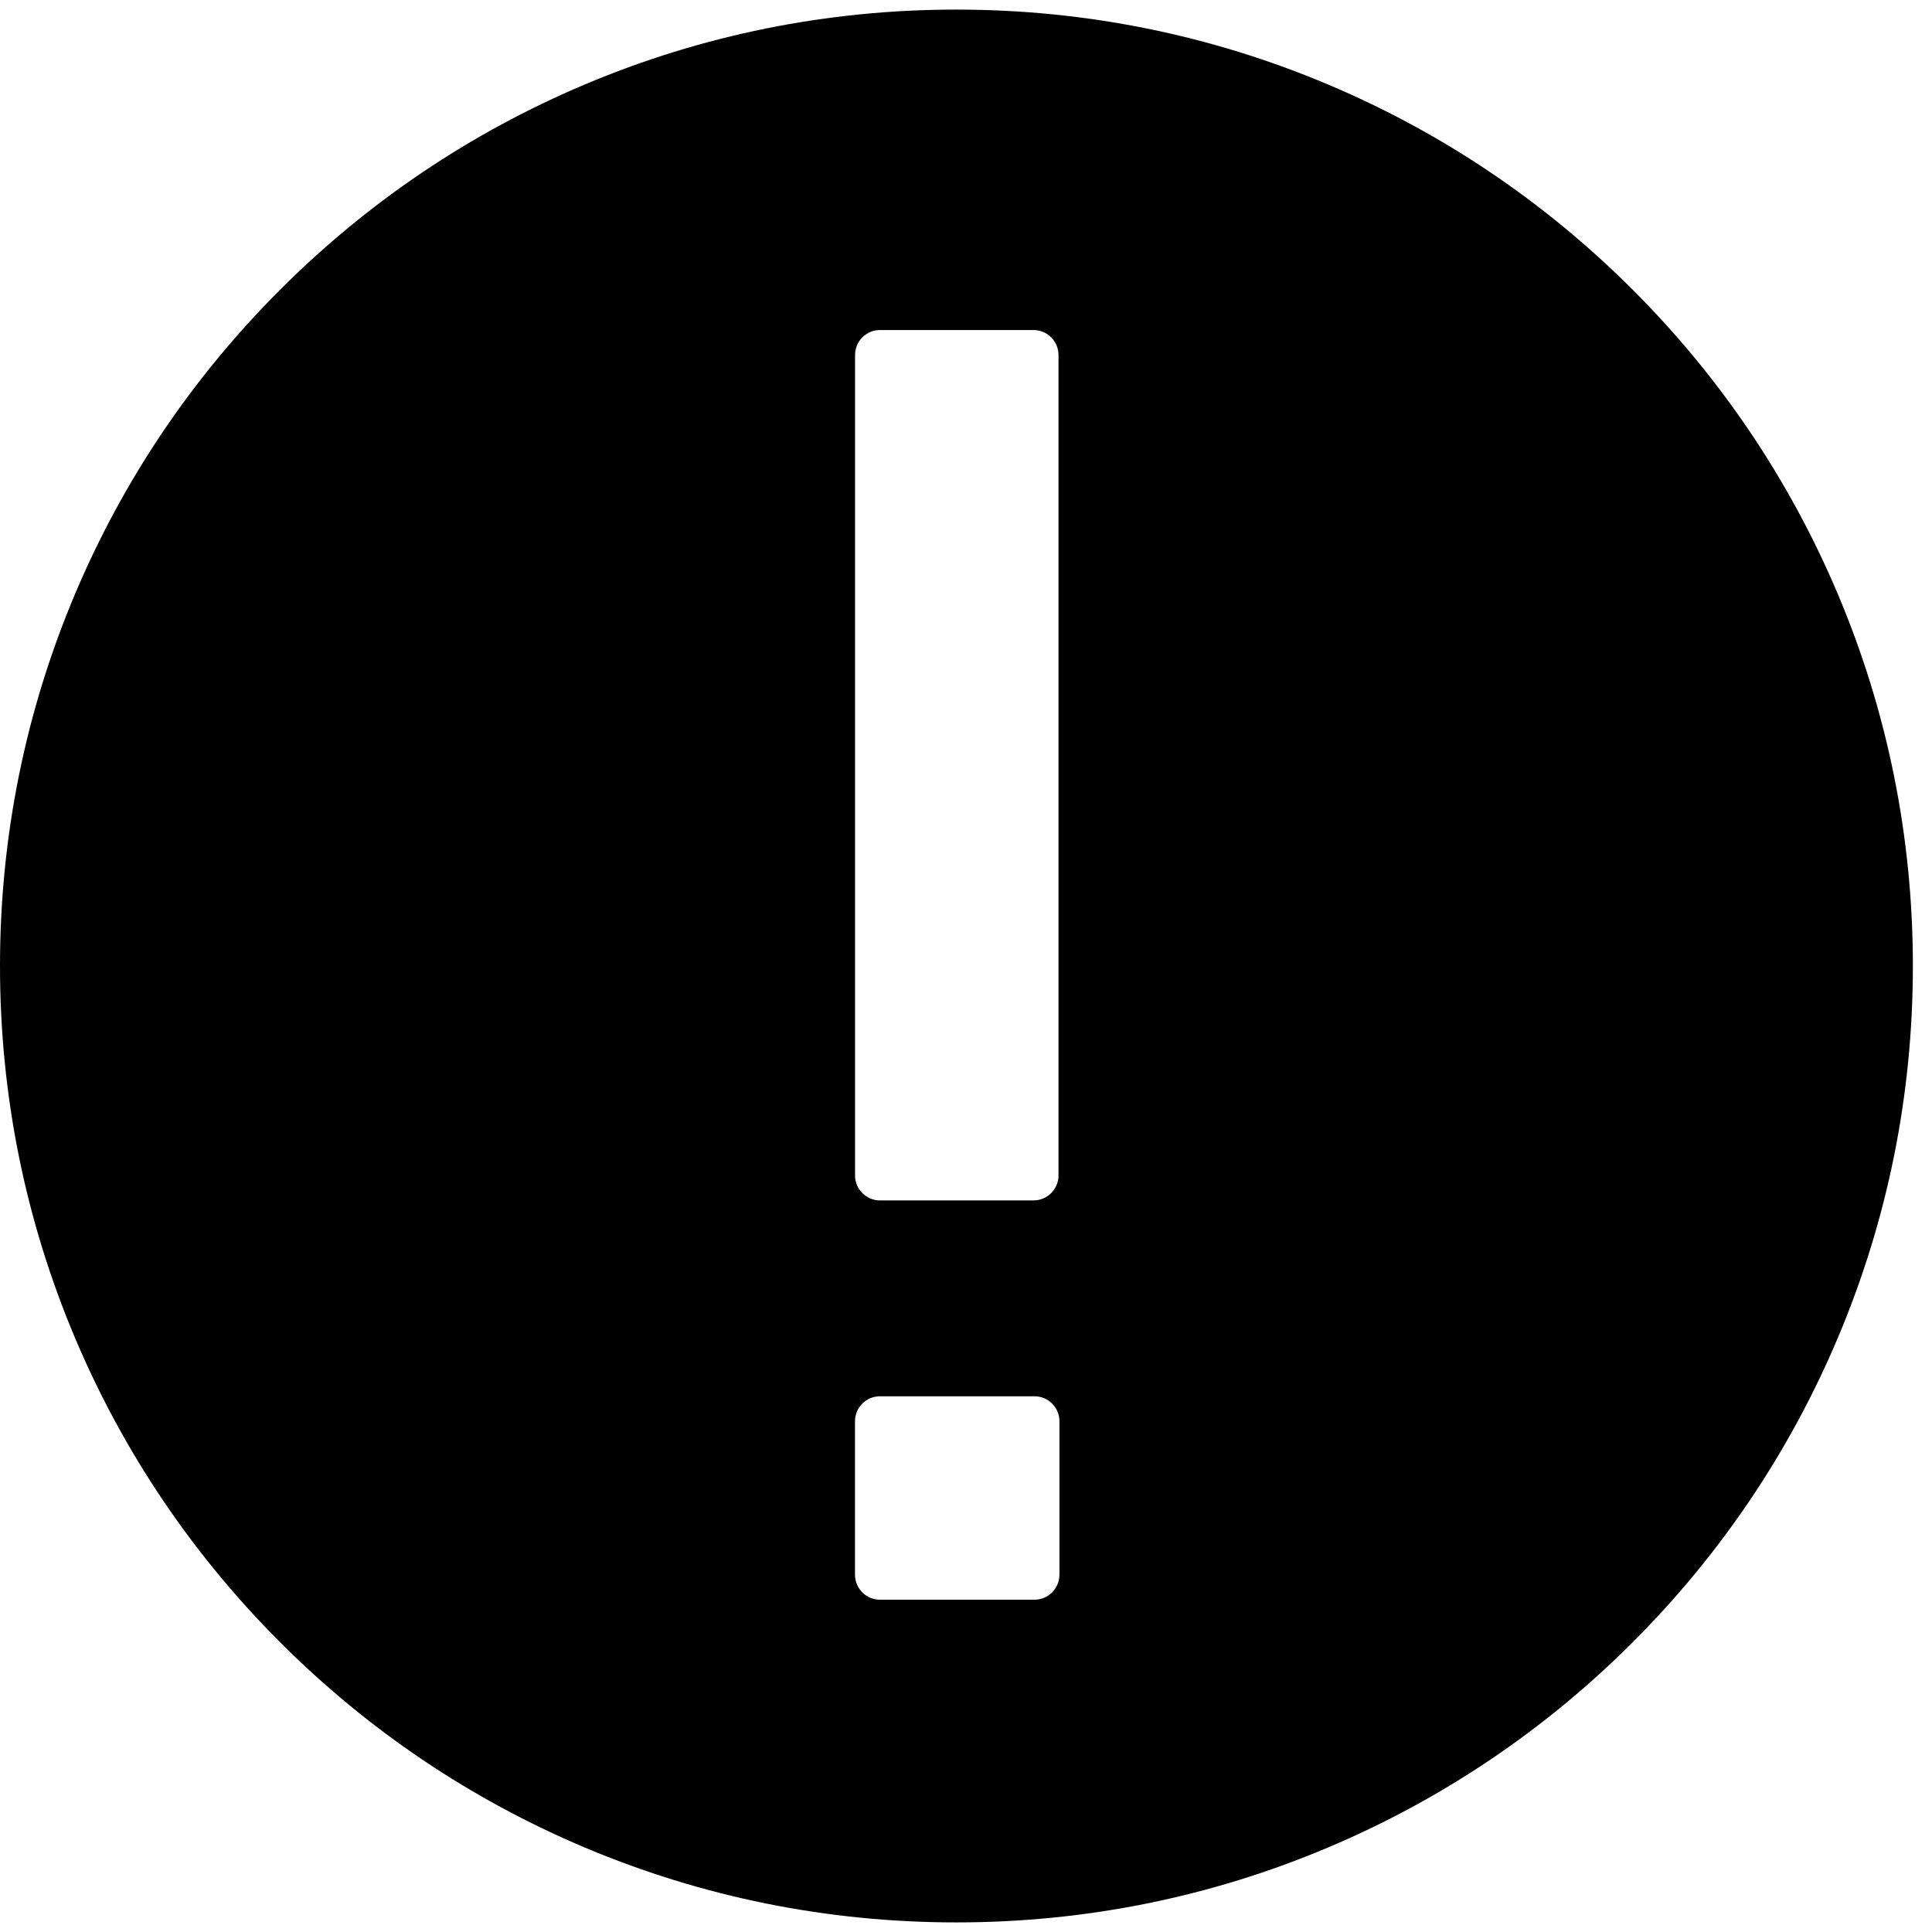
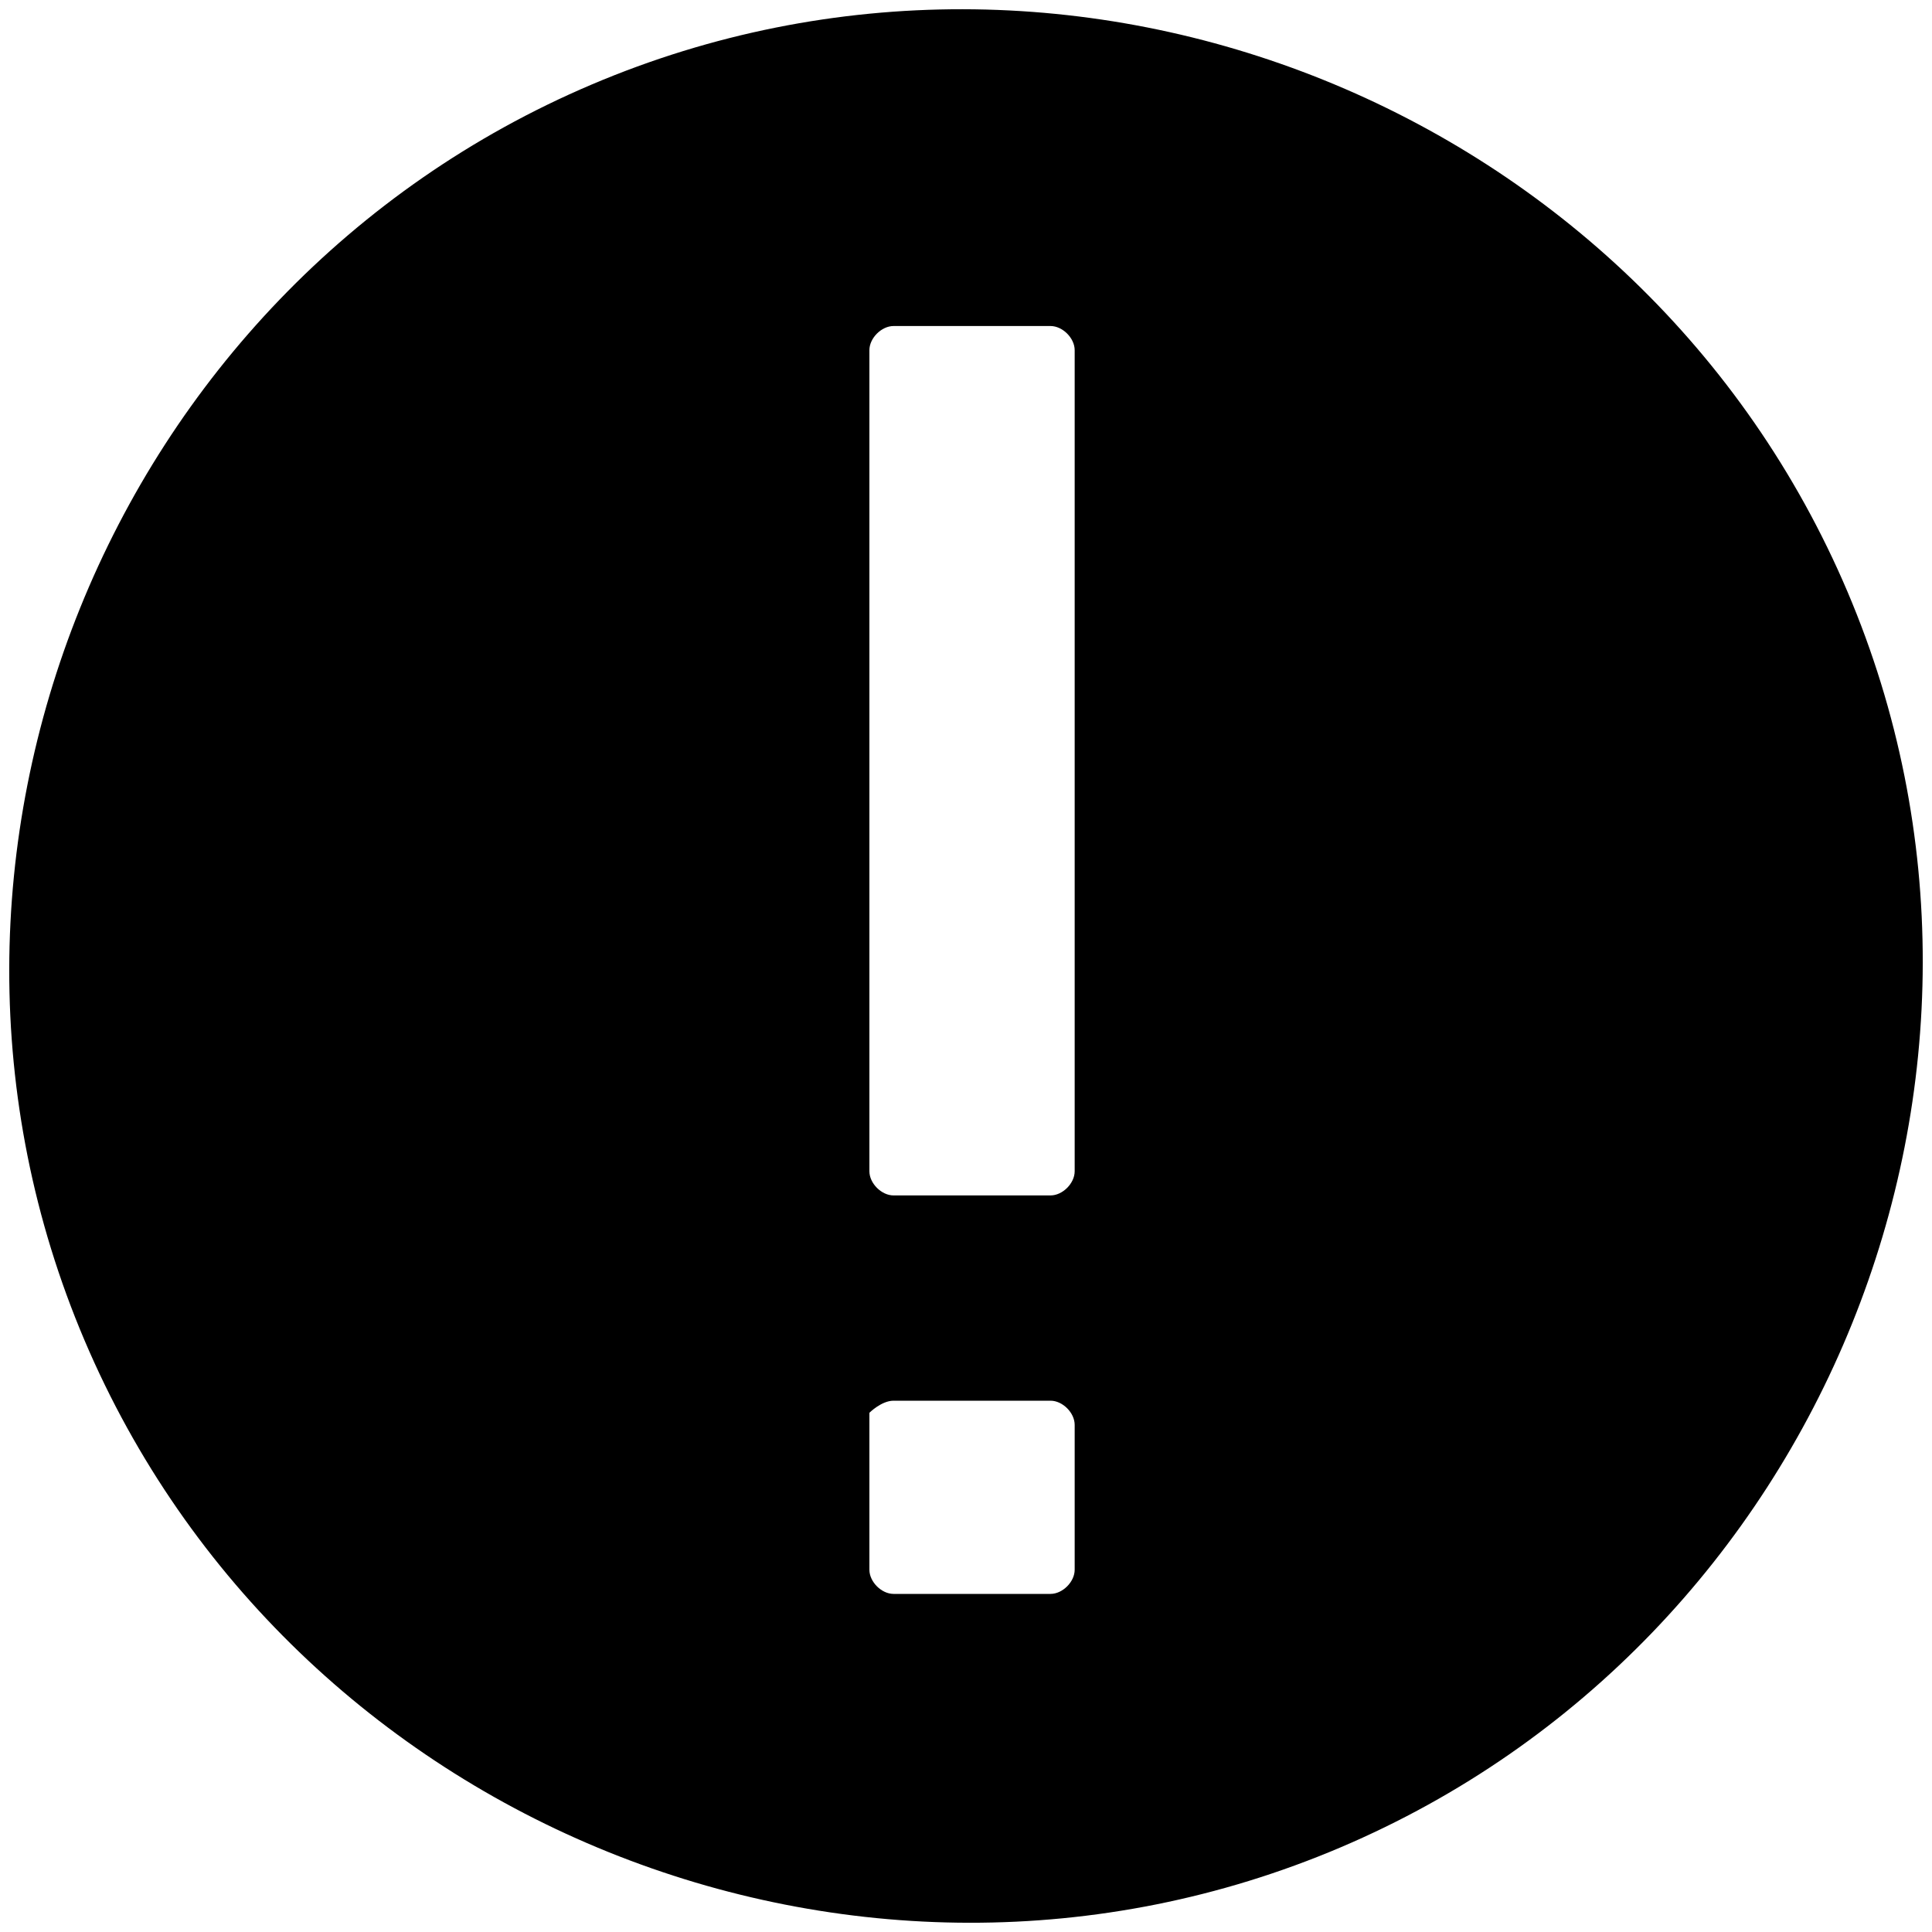
- <svg xmlns="http://www.w3.org/2000/svg" width="16" height="16" viewBox="0 0 101 99.997">
-   <path d="M96.068 30.534c-2.52-5.954-6.124-11.3-10.715-15.89-4.592-4.59-9.938-8.195-15.894-10.714C63.292 1.322 56.743 0 49.996 0c-6.747 0-13.294 1.322-19.46 3.93-5.954 2.52-11.3 6.123-15.89 10.713-4.592 4.59-8.197 9.937-10.716 15.89C1.324 36.7 0 43.25 0 49.997c0 6.75 1.323 13.297 3.93 19.464 2.52 5.954 6.125 11.3 10.715 15.892s9.937 8.195 15.89 10.714c6.167 2.607 12.714 3.93 19.46 3.93 6.75 0 13.297-1.32 19.464-3.93 5.954-2.52 11.3-6.123 15.893-10.714 4.59-4.59 8.196-9.938 10.715-15.892C98.678 63.293 100 56.745 100 49.996c0-6.747-1.323-13.296-3.932-19.462zM46.006 72.492h8.073c.72 0 1.306.585 1.306 1.307v8.02c0 .723-.585 1.308-1.307 1.308h-8.074c-.722 0-1.307-.585-1.307-1.307V73.8c0-.723.584-1.308 1.306-1.308zM44.7 60.946V18.058c0-.722.584-1.307 1.306-1.307h8.02c.724 0 1.31.586 1.31 1.308v42.888c0 .722-.586 1.307-1.31 1.307h-8.02c-.722 0-1.307-.586-1.307-1.307z" />
+ <svg xmlns="http://www.w3.org/2000/svg" viewBox="0 0 16 16">
+   <path d="M15.3 4.9C13.6.9 8.9-1 4.9.7.9 2.4-1 7.1.7 11.1c1.7 4 6.4 5.9 10.4 4.2 4-1.7 5.9-6.4 4.2-10.4-.4-.9.4 1 0 0zm-7.9 6.7h1.3c.1 0 .2.1.2.2V13c0 .1-.1.2-.2.2H7.4c-.1 0-.2-.1-.2-.2v-1.3s.1-.1.2-.1zm-.2-1.9V2.9c0-.1.1-.2.2-.2h1.3c.1 0 .2.1.2.2v6.8c0 .1-.1.2-.2.2H7.4c-.1 0-.2-.1-.2-.2z" />
</svg>
